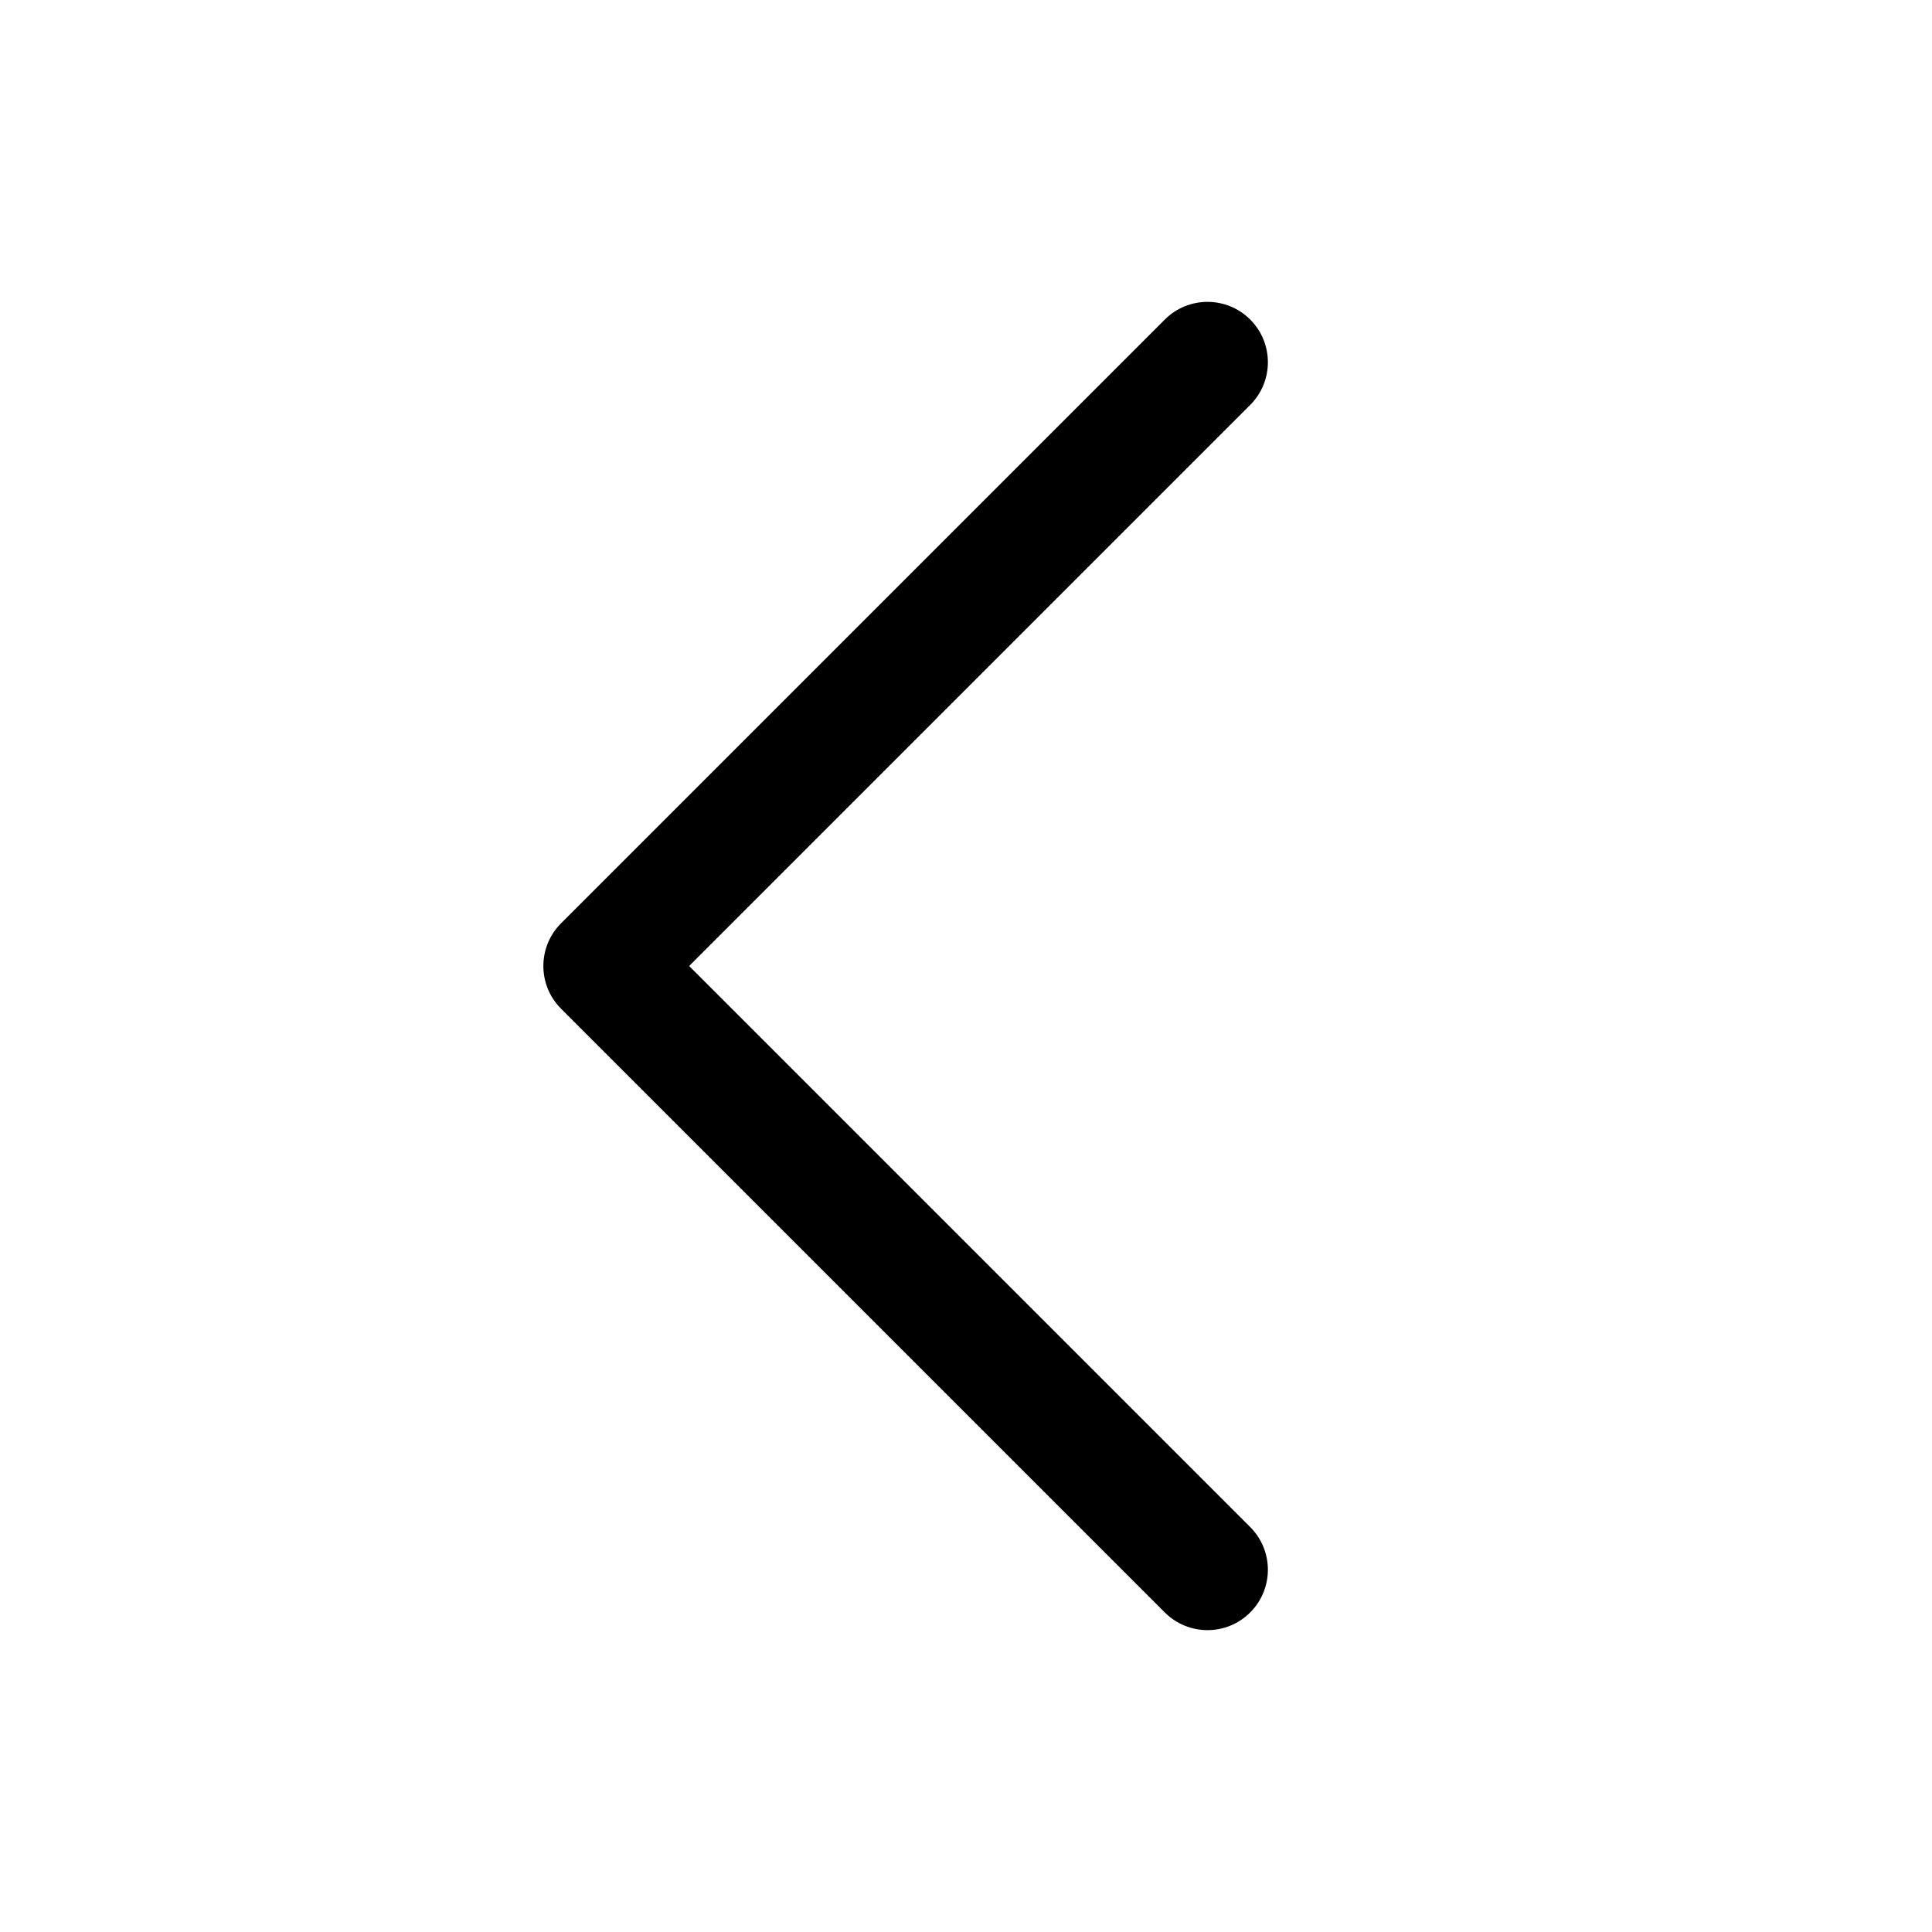
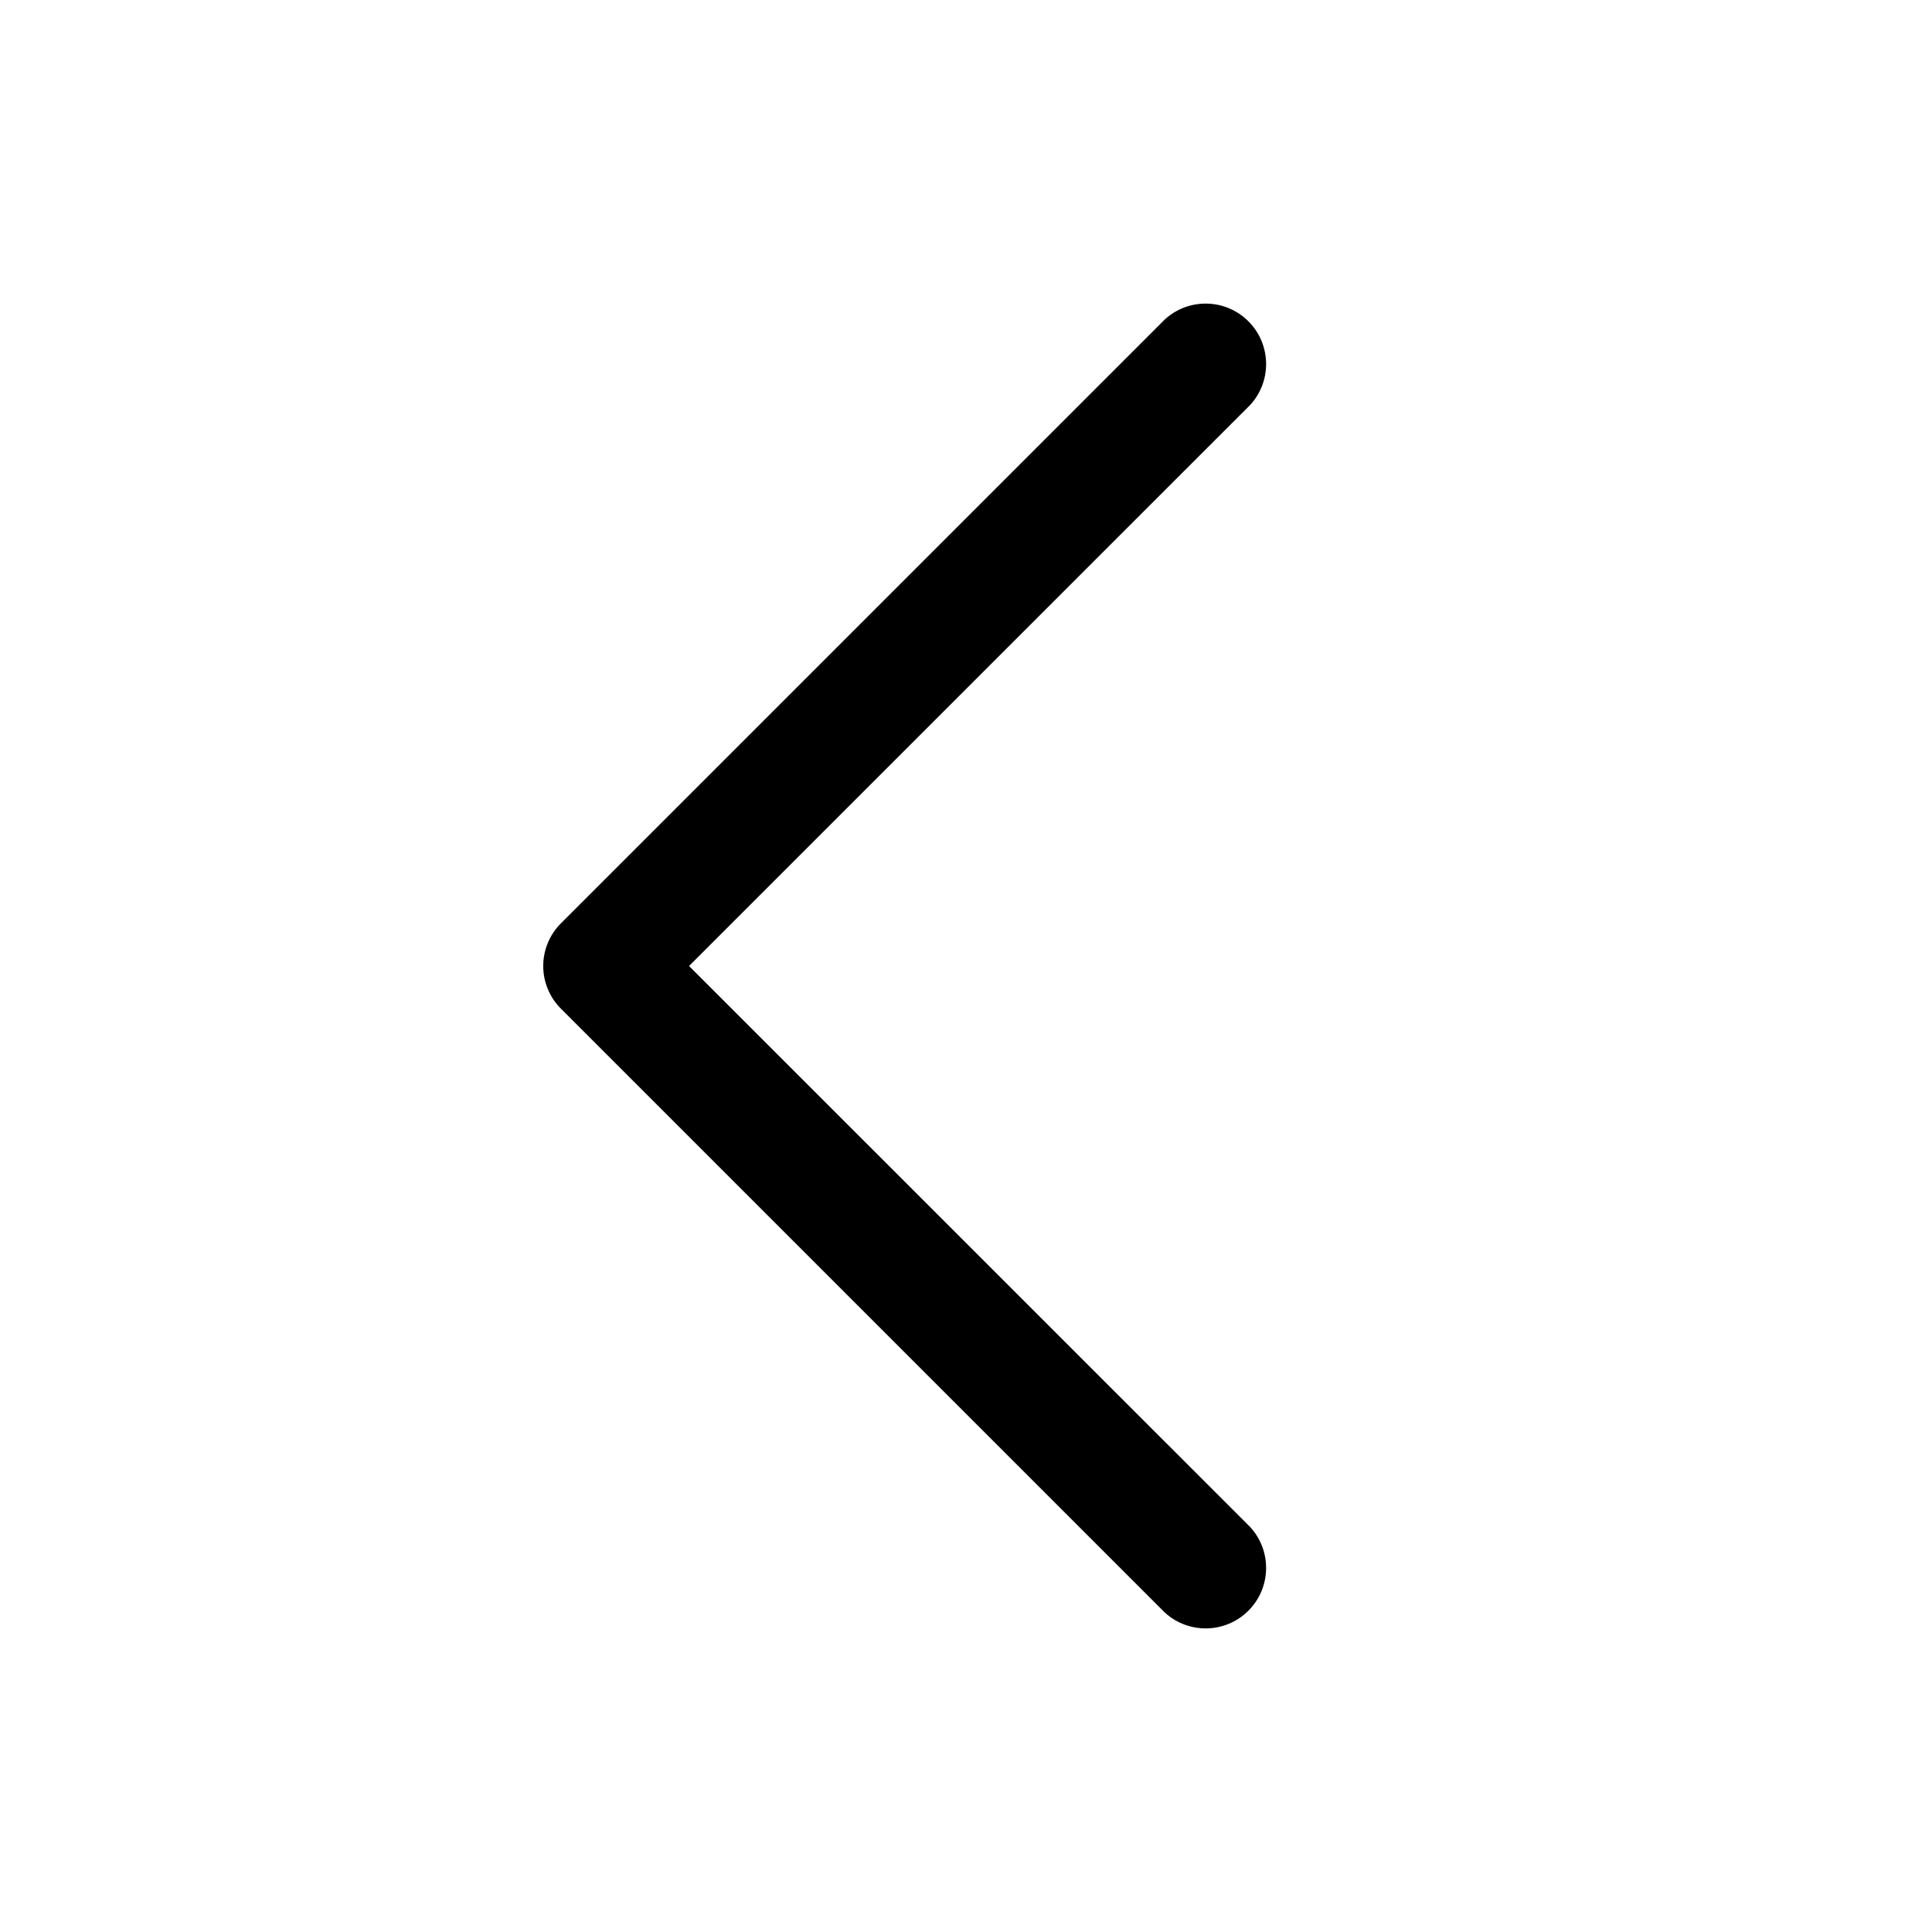
<svg xmlns="http://www.w3.org/2000/svg" fill="none" viewBox="0 0 20 20">
-   <path fill="currentColor" d="M12.942 15.808a.625.625 0 0 1-.884.884l-6.25-6.25a.625.625 0 0 1 0-.884l6.25-6.25a.625.625 0 1 1 .884.884L7.134 10z" />
+   <path fill="currentColor" d="M12.942 15.808a.626.626 0 0 1-.885.884l-6.25-6.25a.624.624 0 0 1 0-.884l6.25-6.25a.626.626 0 0 1 .885.884L7.133 10z" />
</svg>
